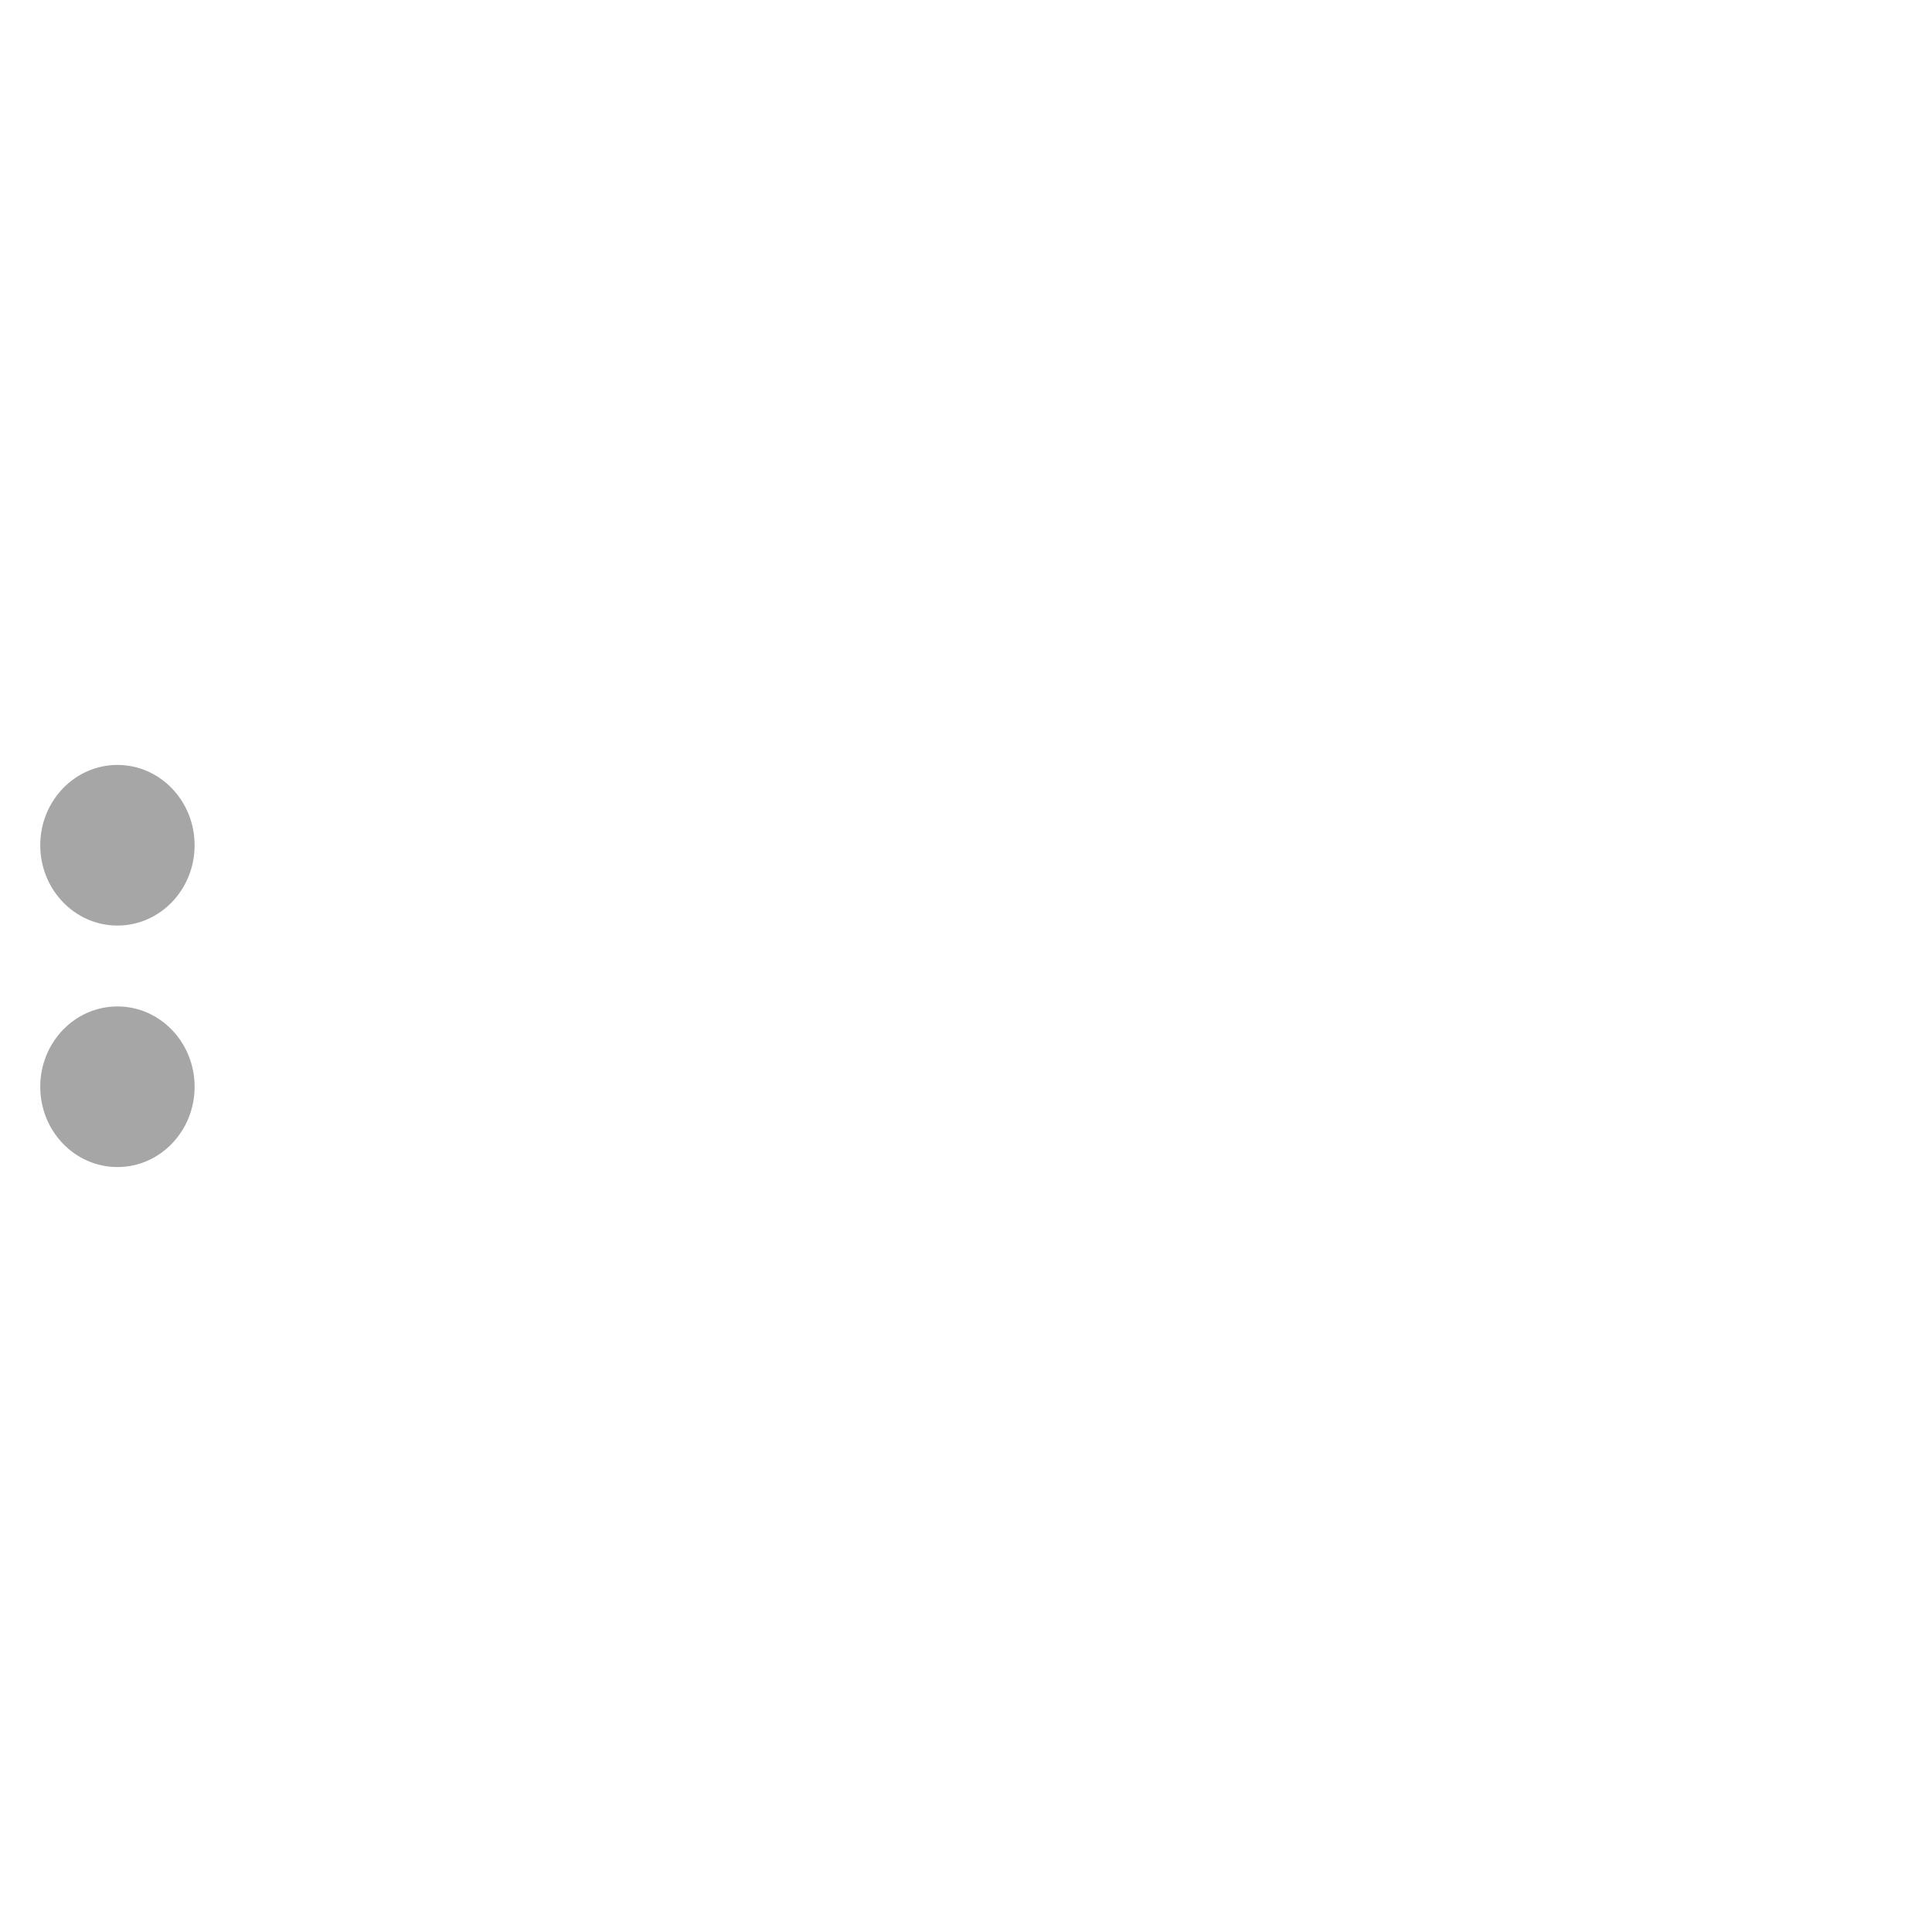
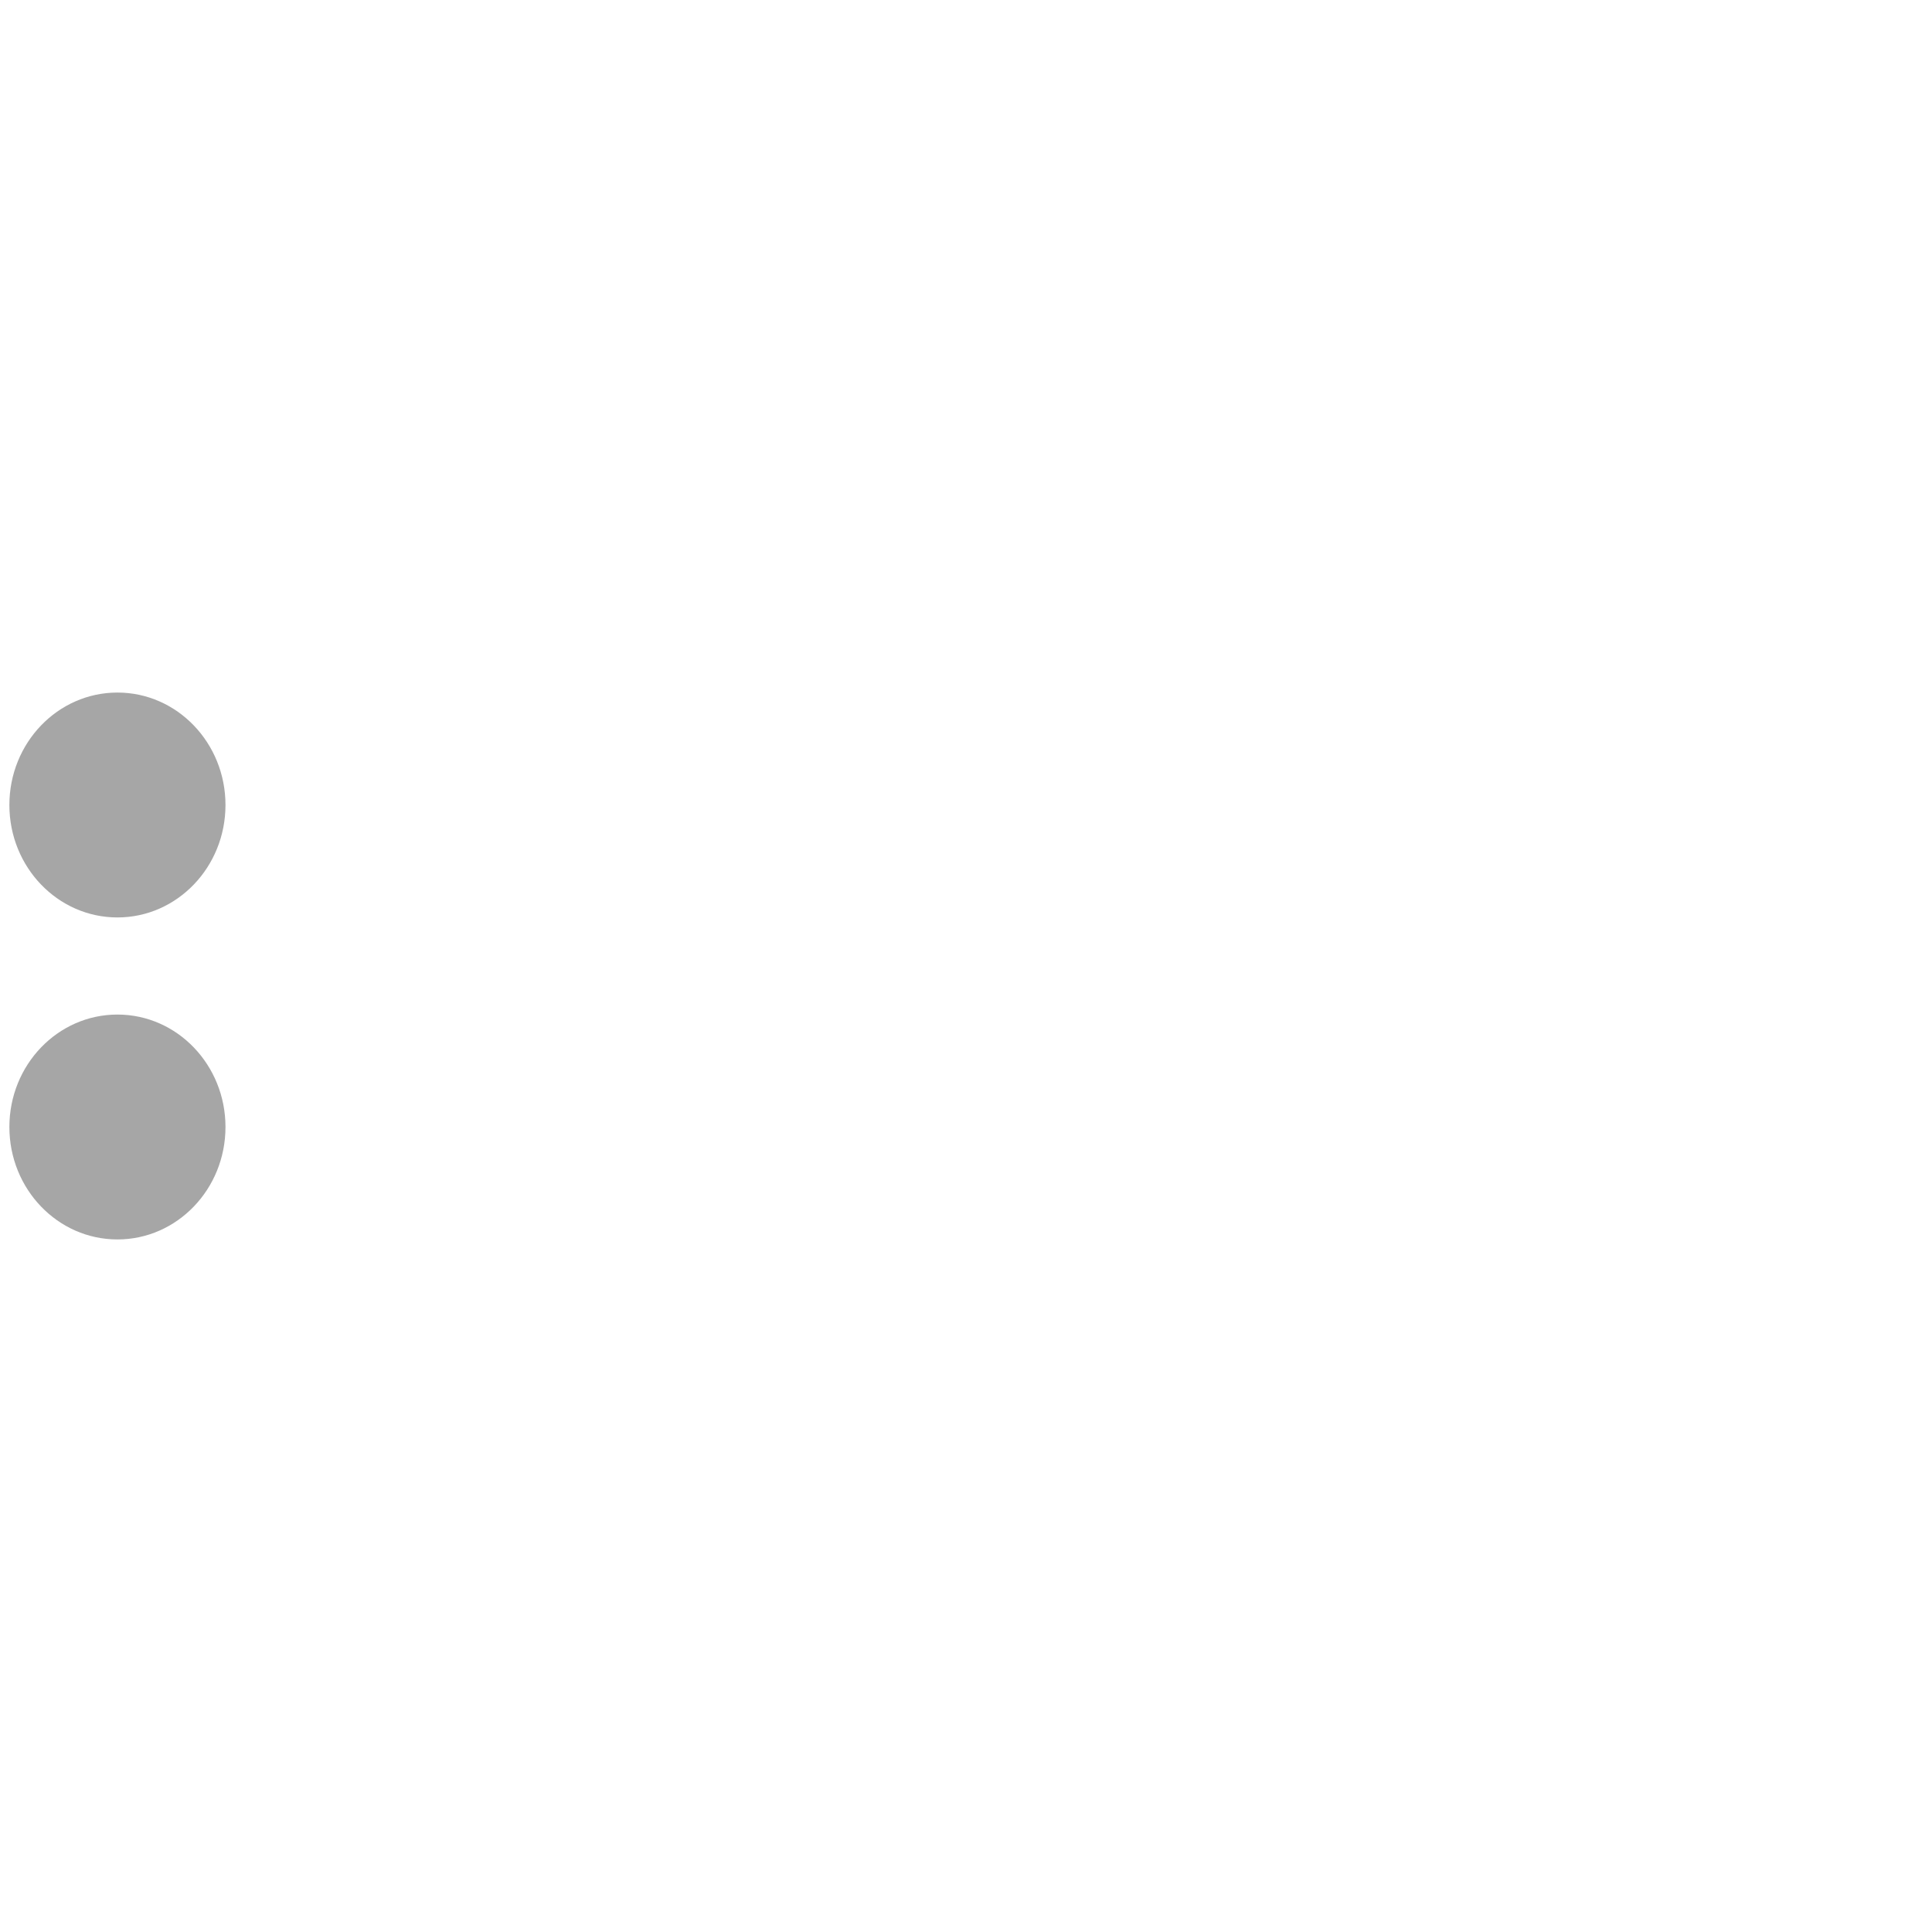
<svg xmlns="http://www.w3.org/2000/svg" width="96" height="96" id="svg11252" version="1.1">
  <defs id="defs11254" />
  <g id="layer1" style="display:inline" />
  <g id="layer2" style="display:inline">
-     <g id="two">
-       <rect style="color:#000000;clip-rule:nonzero;display:inline;overflow:visible;visibility:visible;opacity:1;isolation:auto;mix-blend-mode:normal;color-interpolation:sRGB;color-interpolation-filters:linearRGB;solid-color:#000000;solid-opacity:1;fill:none;fill-opacity:1;fill-rule:nonzero;stroke:none;stroke-width:0.956;stroke-linecap:butt;stroke-linejoin:miter;stroke-miterlimit:4;stroke-dasharray:none;stroke-dashoffset:0;stroke-opacity:1;marker:none;marker-start:none;color-rendering:auto;image-rendering:auto;shape-rendering:auto;text-rendering:auto;enable-background:accumulate" id="rect4139" width="96" height="96" x="0" y="0" />
-       <g transform="translate(-5.000001,-3.99103)" id="g4303">
-         <ellipse ry="3.991" rx="3.835" cy="57.991" cx="10.835" id="path3762" style="opacity:1;fill:#a6a6a6;fill-opacity:1;stroke:none;stroke-width:0.956;stroke-linecap:butt;stroke-linejoin:miter;stroke-miterlimit:4;stroke-dasharray:none;stroke-dashoffset:0;stroke-opacity:1;marker:none;marker-start:none" />
-         <ellipse ry="3.991" rx="3.835" cy="45.991" cx="10.835" id="path3762-2-50" style="opacity:1;fill:#a6a6a6;fill-opacity:1;stroke:none;stroke-width:0.956;stroke-linecap:butt;stroke-linejoin:miter;stroke-miterlimit:4;stroke-dasharray:none;stroke-dashoffset:0;stroke-opacity:1;marker:none;marker-start:none" />
-       </g>
-     </g>
+     <rect y="0" x="0" height="96" width="96" id="rect4139" style="color:#000000;fill:none;stroke:none;stroke-width:0.956;marker:none;visibility:visible;display:inline;overflow:visible;enable-background:accumulate" />
+     <ellipse ry="3.991" rx="3.835" cy="57.991" cx="10.835" id="path3762" style="fill:#a6a6a6;fill-opacity:1;stroke:none;stroke-width:0.956;marker:none" d="m 14.67,57.991 c 0,2.204 -1.717,3.991 -3.835,3.991 -2.118,0 -3.835,-1.787 -3.835,-3.991 0,-2.204 1.717,-3.991 3.835,-3.991 2.118,0 3.835,1.787 3.835,3.991 z" transform="matrix(1.4,0,0,1.4,-9.333932,-25.18744)" />
+     <ellipse ry="3.991" rx="3.835" cy="45.991" cx="10.835" id="path3762-2-50" style="fill:#a6a6a6;fill-opacity:1;stroke:none;stroke-width:0.956;marker:none" d="m 14.67,45.991 c 0,2.204 -1.717,3.991 -3.835,3.991 -2.118,0 -3.835,-1.787 -3.835,-3.991 C 7,43.787 8.717,42 10.835,42 c 2.118,0 3.835,1.787 3.835,3.991 z" transform="matrix(1.4,0,0,1.4,-9.333932,-24.38744)" />
  </g>
  <g id="layer3" style="display:inline" />
  <g id="layer4" style="display:inline" />
</svg>
